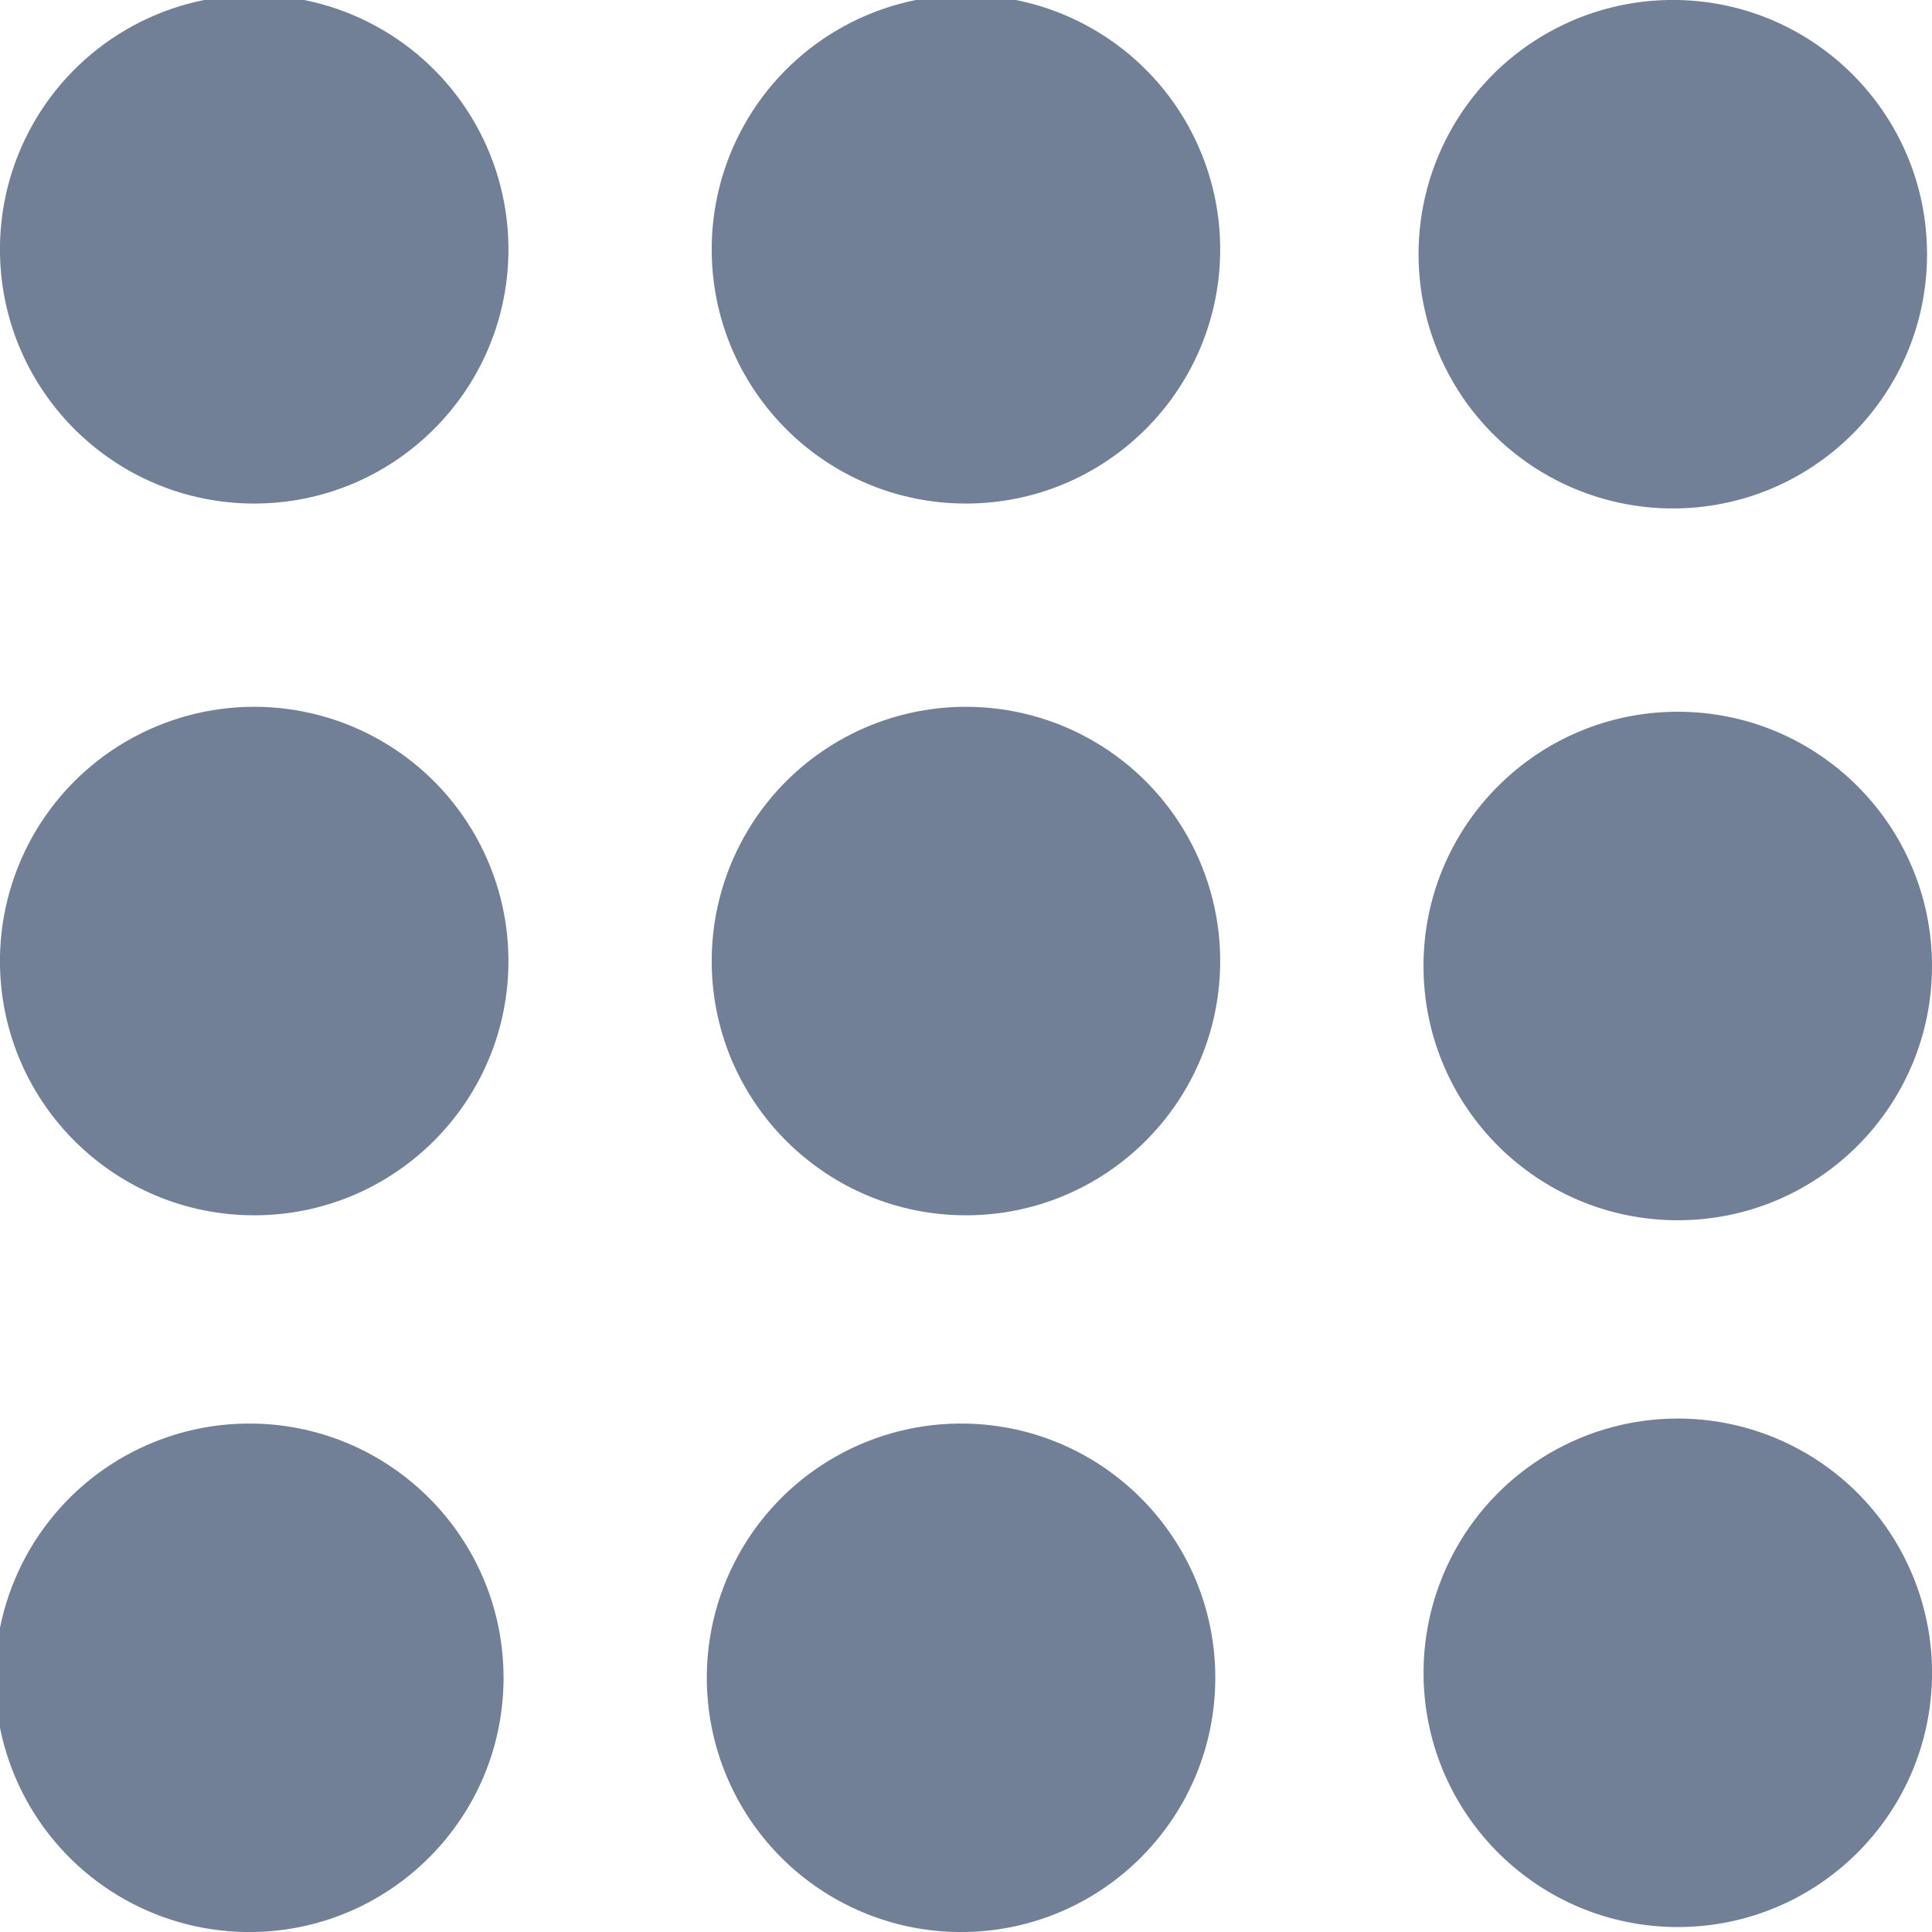
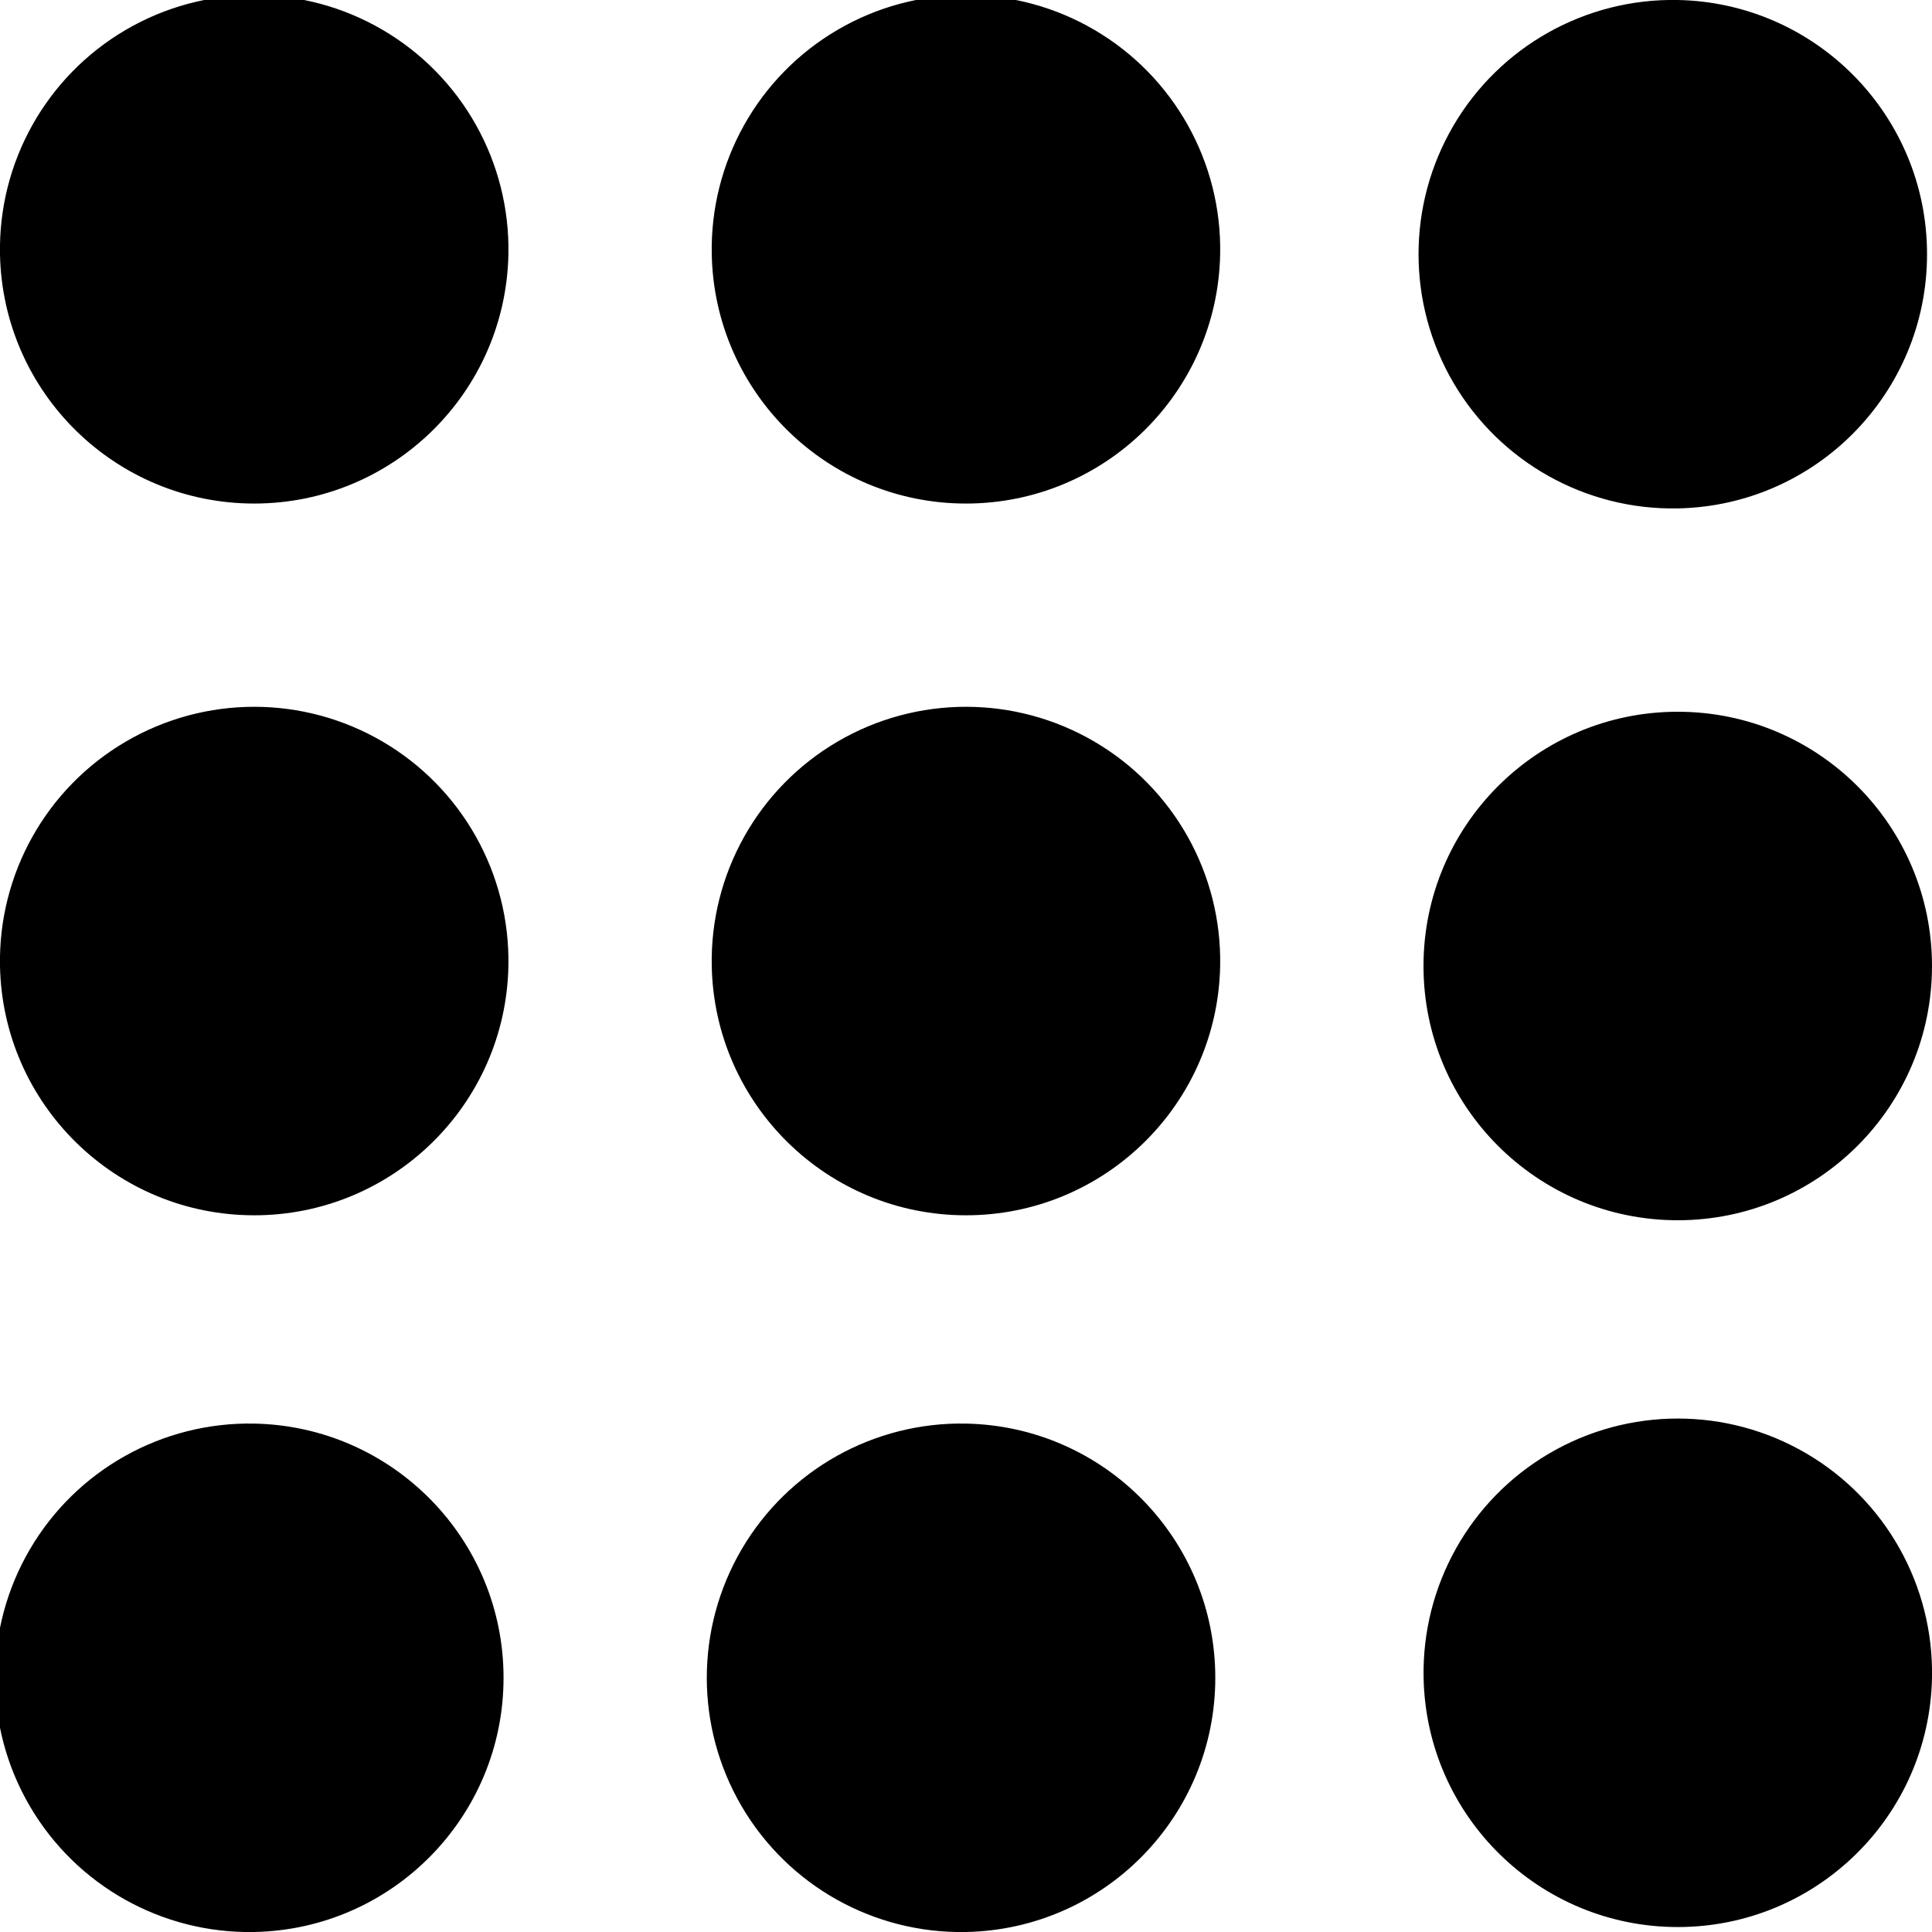
<svg xmlns="http://www.w3.org/2000/svg" width="20" height="20" fill="none">
-   <path fill-rule="evenodd" clip-rule="evenodd" d="M0 2.632a2.632 2.632 0 1 1 5.263 0 2.632 2.632 0 0 1-5.263 0Zm7.368 0a2.632 2.632 0 1 1 5.263 0 2.632 2.632 0 0 1-5.263 0Zm10-2.632a2.632 2.632 0 1 0 0 5.263 2.632 2.632 0 0 0 0-5.263ZM0 10a2.632 2.632 0 1 1 5.263 0A2.632 2.632 0 0 1 0 10Zm7.368 0a2.632 2.632 0 1 1 5.263 0 2.632 2.632 0 0 1-5.263 0Zm10-2.632a2.632 2.632 0 1 0 0 5.264 2.632 2.632 0 0 0 0-5.264Zm-2.631 10a2.632 2.632 0 1 1 5.263 0 2.632 2.632 0 0 1-5.263 0ZM2.632 14.737a2.632 2.632 0 1 0 0 5.263 2.632 2.632 0 0 0 0-5.263Zm7.368 0A2.632 2.632 0 1 0 10 20a2.632 2.632 0 0 0 0-5.263Z" fill="#718096" />
+   <path fill-rule="evenodd" clip-rule="evenodd" d="M0 2.632a2.632 2.632 0 1 1 5.263 0 2.632 2.632 0 0 1-5.263 0Zm7.368 0a2.632 2.632 0 1 1 5.263 0 2.632 2.632 0 0 1-5.263 0Zm10-2.632a2.632 2.632 0 1 0 0 5.263 2.632 2.632 0 0 0 0-5.263ZM0 10a2.632 2.632 0 1 1 5.263 0A2.632 2.632 0 0 1 0 10Zm7.368 0a2.632 2.632 0 1 1 5.263 0 2.632 2.632 0 0 1-5.263 0Zm10-2.632a2.632 2.632 0 1 0 0 5.264 2.632 2.632 0 0 0 0-5.264Zm-2.631 10a2.632 2.632 0 1 1 5.263 0 2.632 2.632 0 0 1-5.263 0ZM2.632 14.737a2.632 2.632 0 1 0 0 5.263 2.632 2.632 0 0 0 0-5.263Zm7.368 0A2.632 2.632 0 1 0 10 20a2.632 2.632 0 0 0 0-5.263Z" fill="currentColor" />
</svg>
